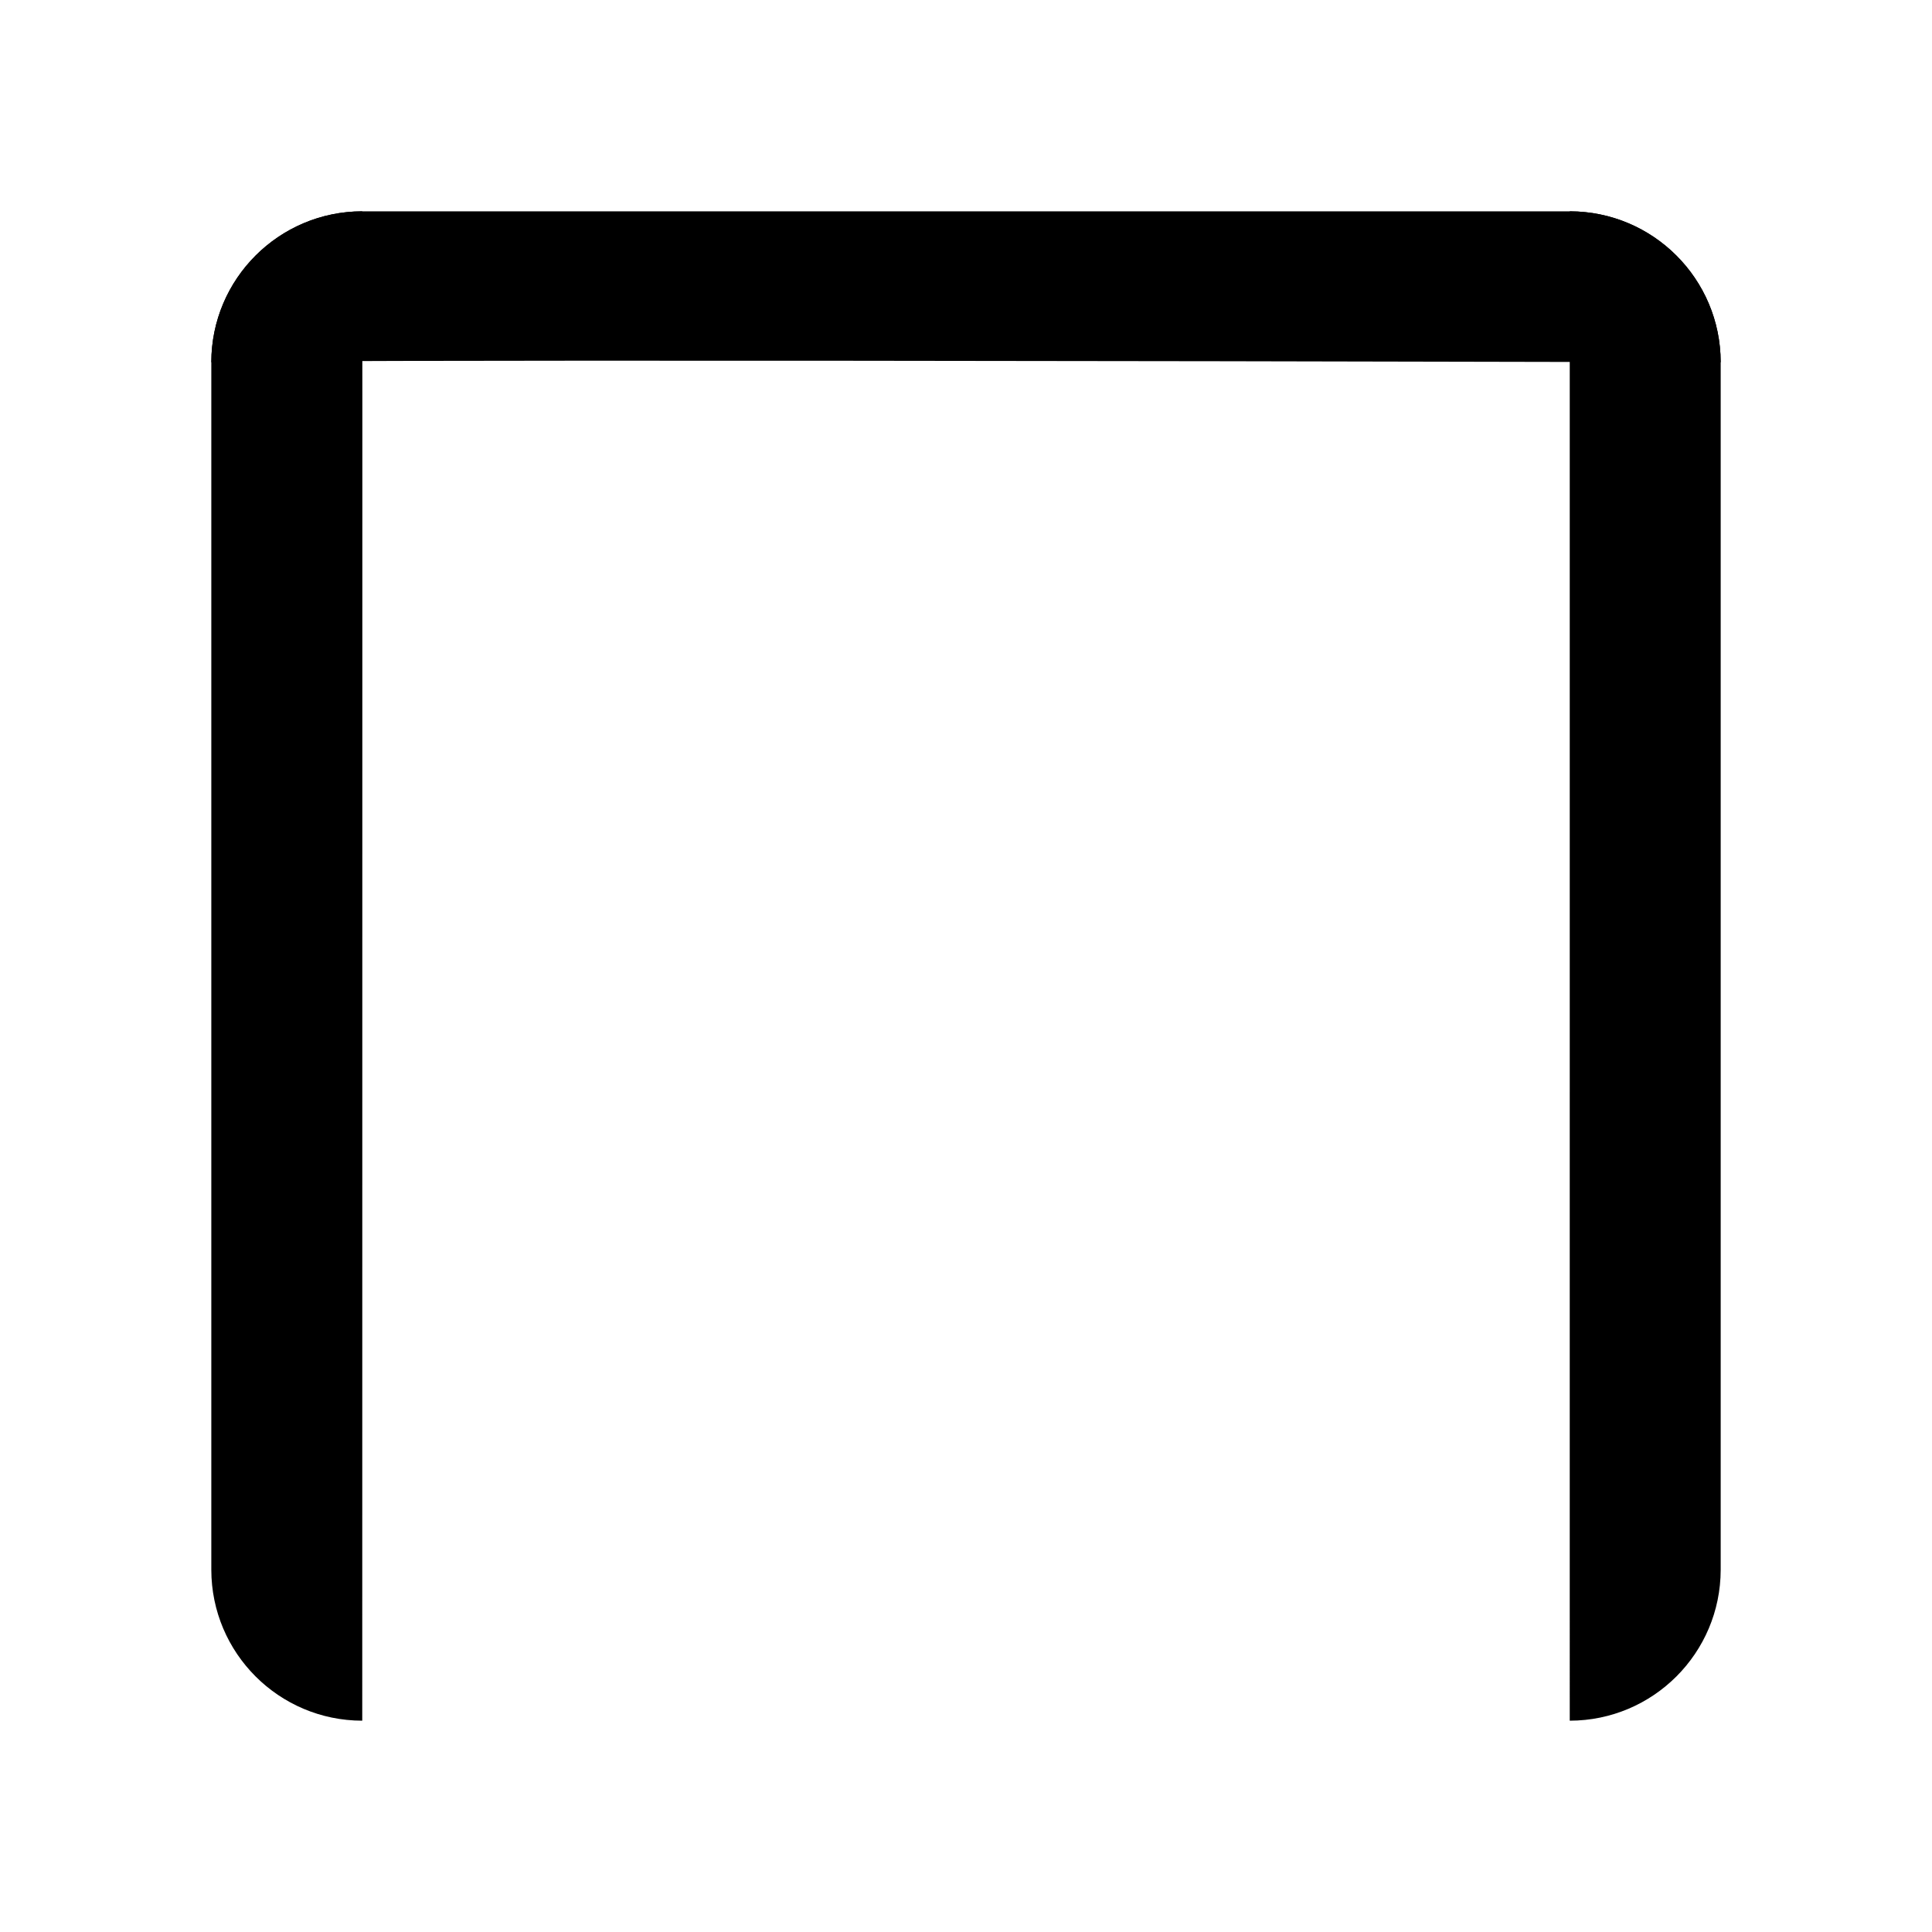
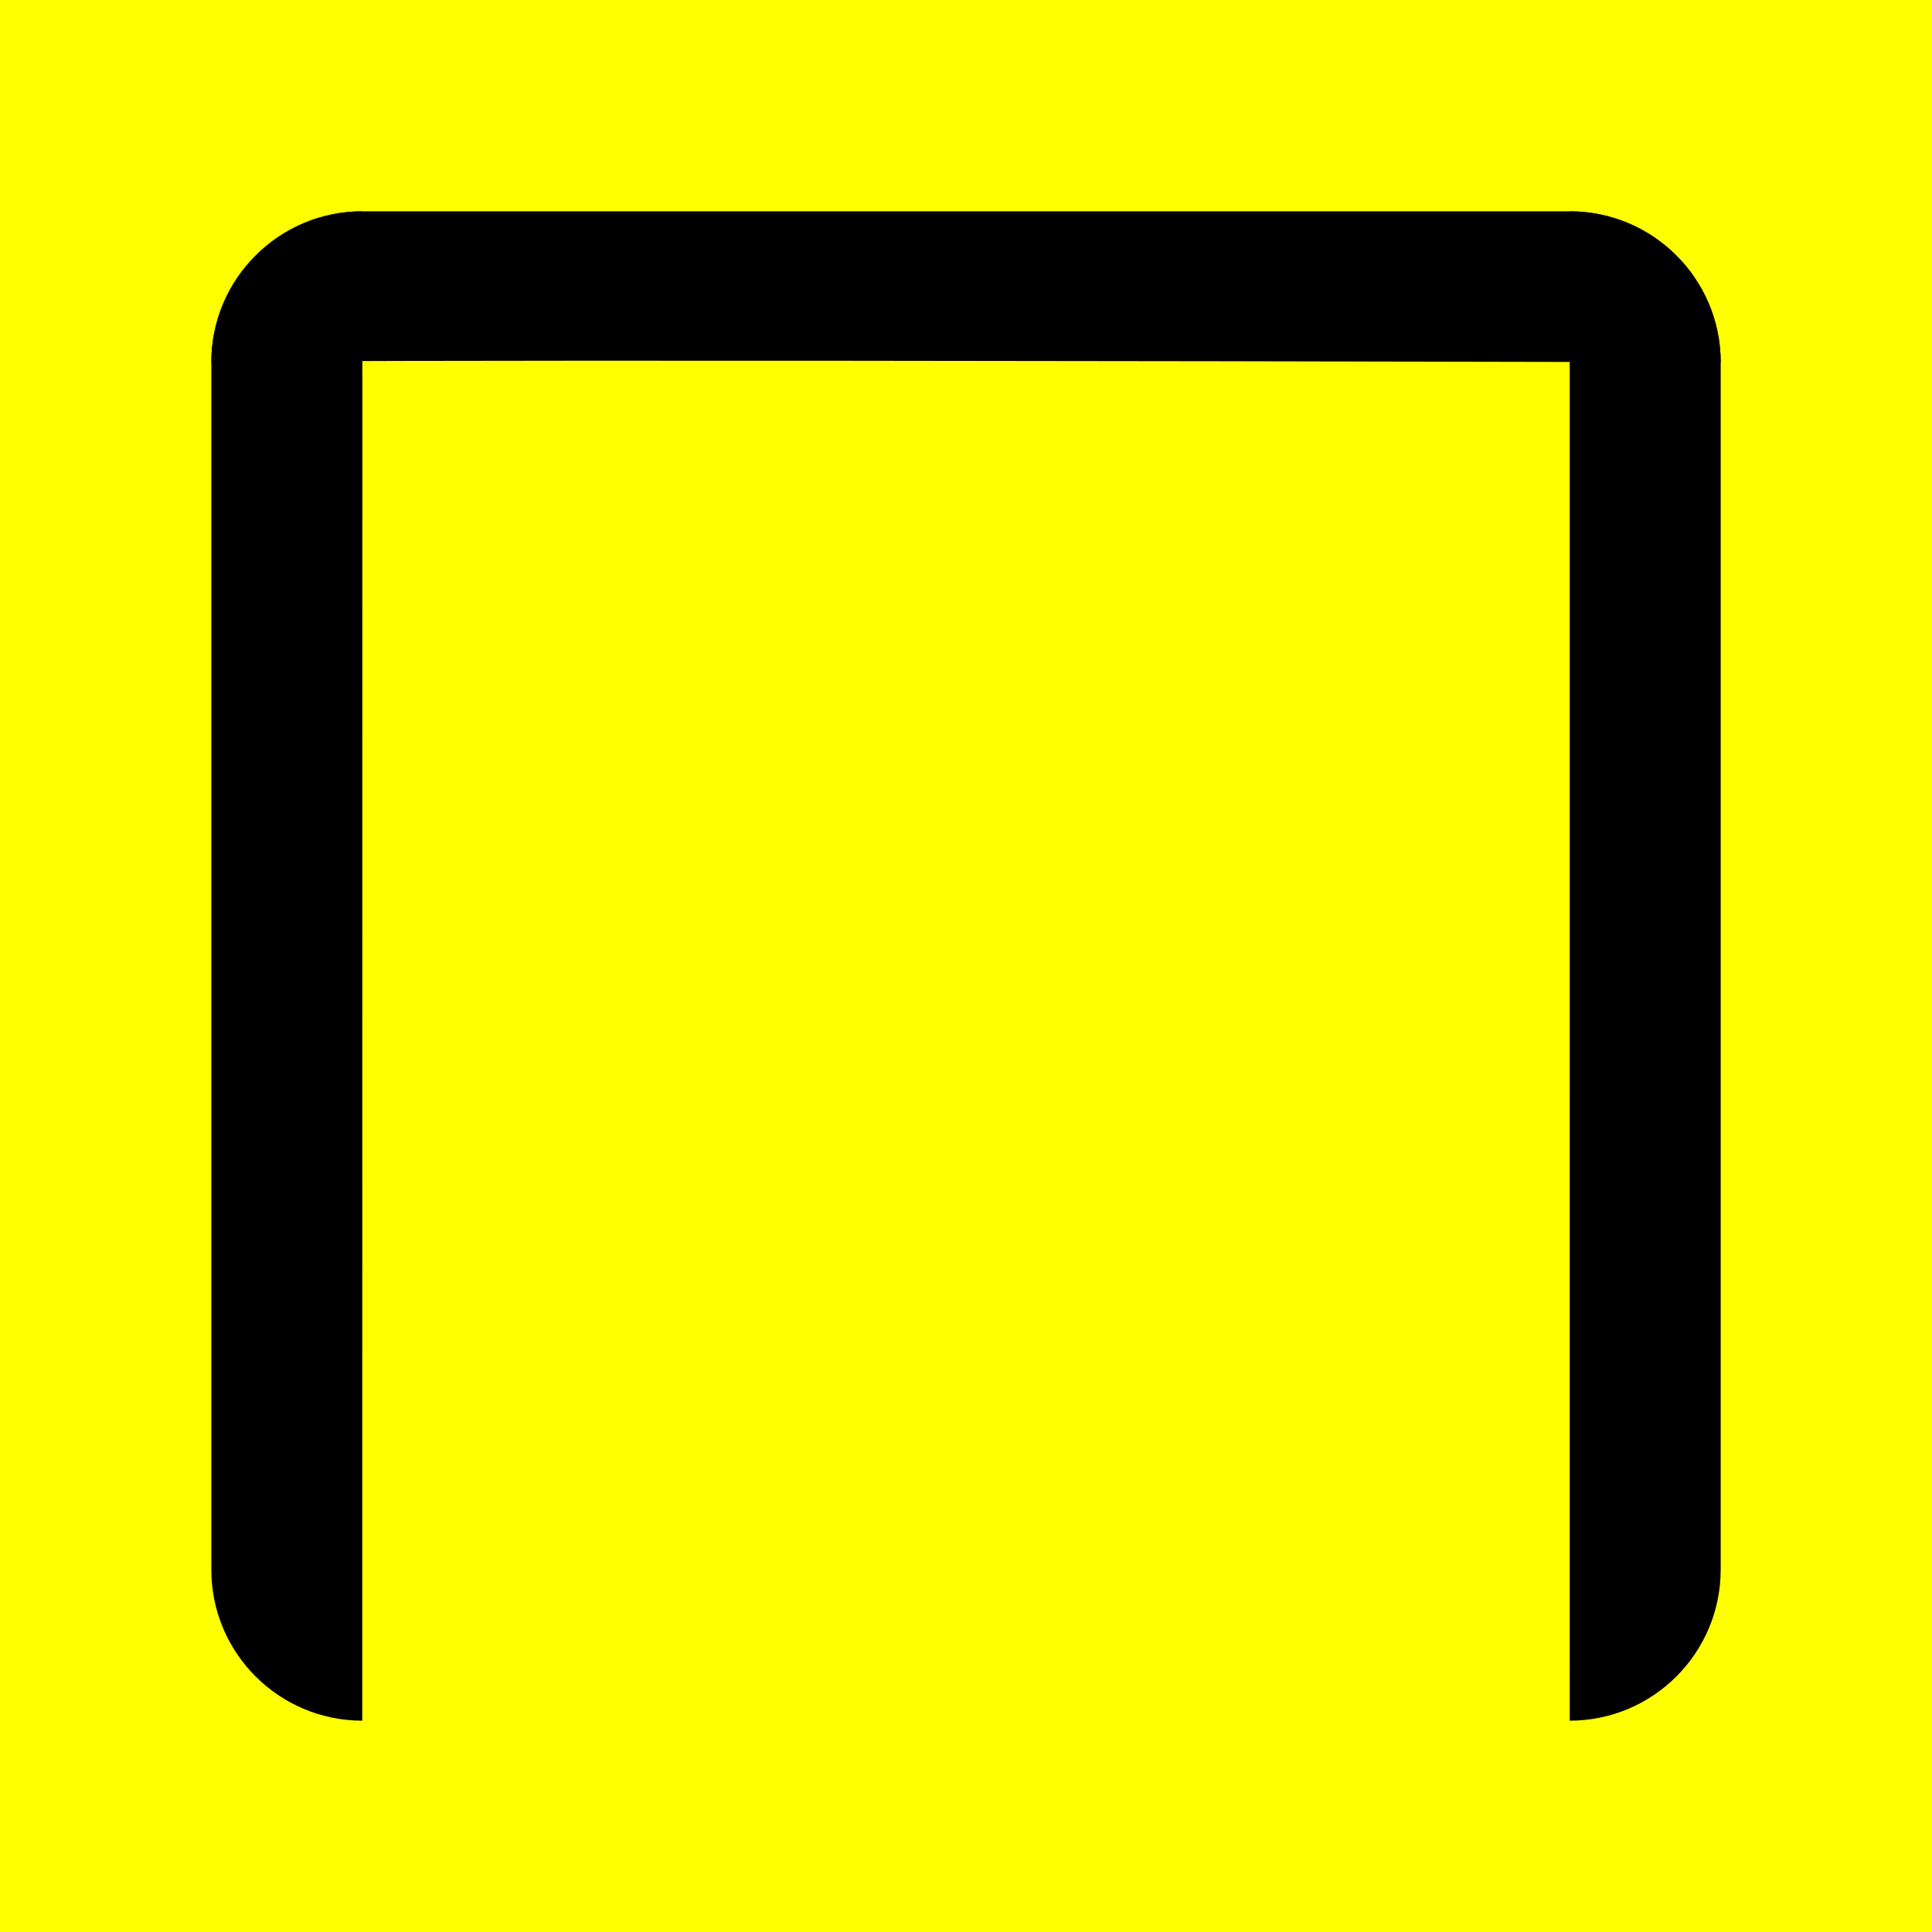
<svg xmlns="http://www.w3.org/2000/svg" fill="#000000" width="800" height="800" viewBox="0 0 256 256" id="Flat" version="1.1">
  <defs id="defs1" />
+   <rect style="fill:#ffff00;stroke-width:0.325" id="rect1" width="260.884" height="259.49" x="-2.56" y="-1.6" />
  <path d="M 48,228 C 36.959,227.988 28.012,219.041 28,208 V 48 c 0.012,-11.041 8.959,-19.988 20,-20 0,0 0.035,-0.184 0,200 z" id="path1" style="display:inline" />
  <path d="M 208,228 H 48 c -11.041,-0.013 -19.988,-8.959 -20,-20 0,0 -0.169,0.075 200,0 -0.013,11.041 -8.959,19.988 -20,20 z" id="path2" style="display:none" />
  <path d="m 208,228 c 0,0 -0.002,0.264 0,-200 11.041,0.012 19.988,8.959 20,20 v 160 c -0.013,11.041 -8.959,19.988 -20,20 z" id="path3" style="display:inline" />
  <path d="M 28,48 C 28.012,36.959 36.959,28.012 48,28 h 160 c 11.041,0.012 19.988,8.959 20,20 C 27.916,47.534 28,48 28,48 Z" id="path4" style="display:inline" />
</svg>
